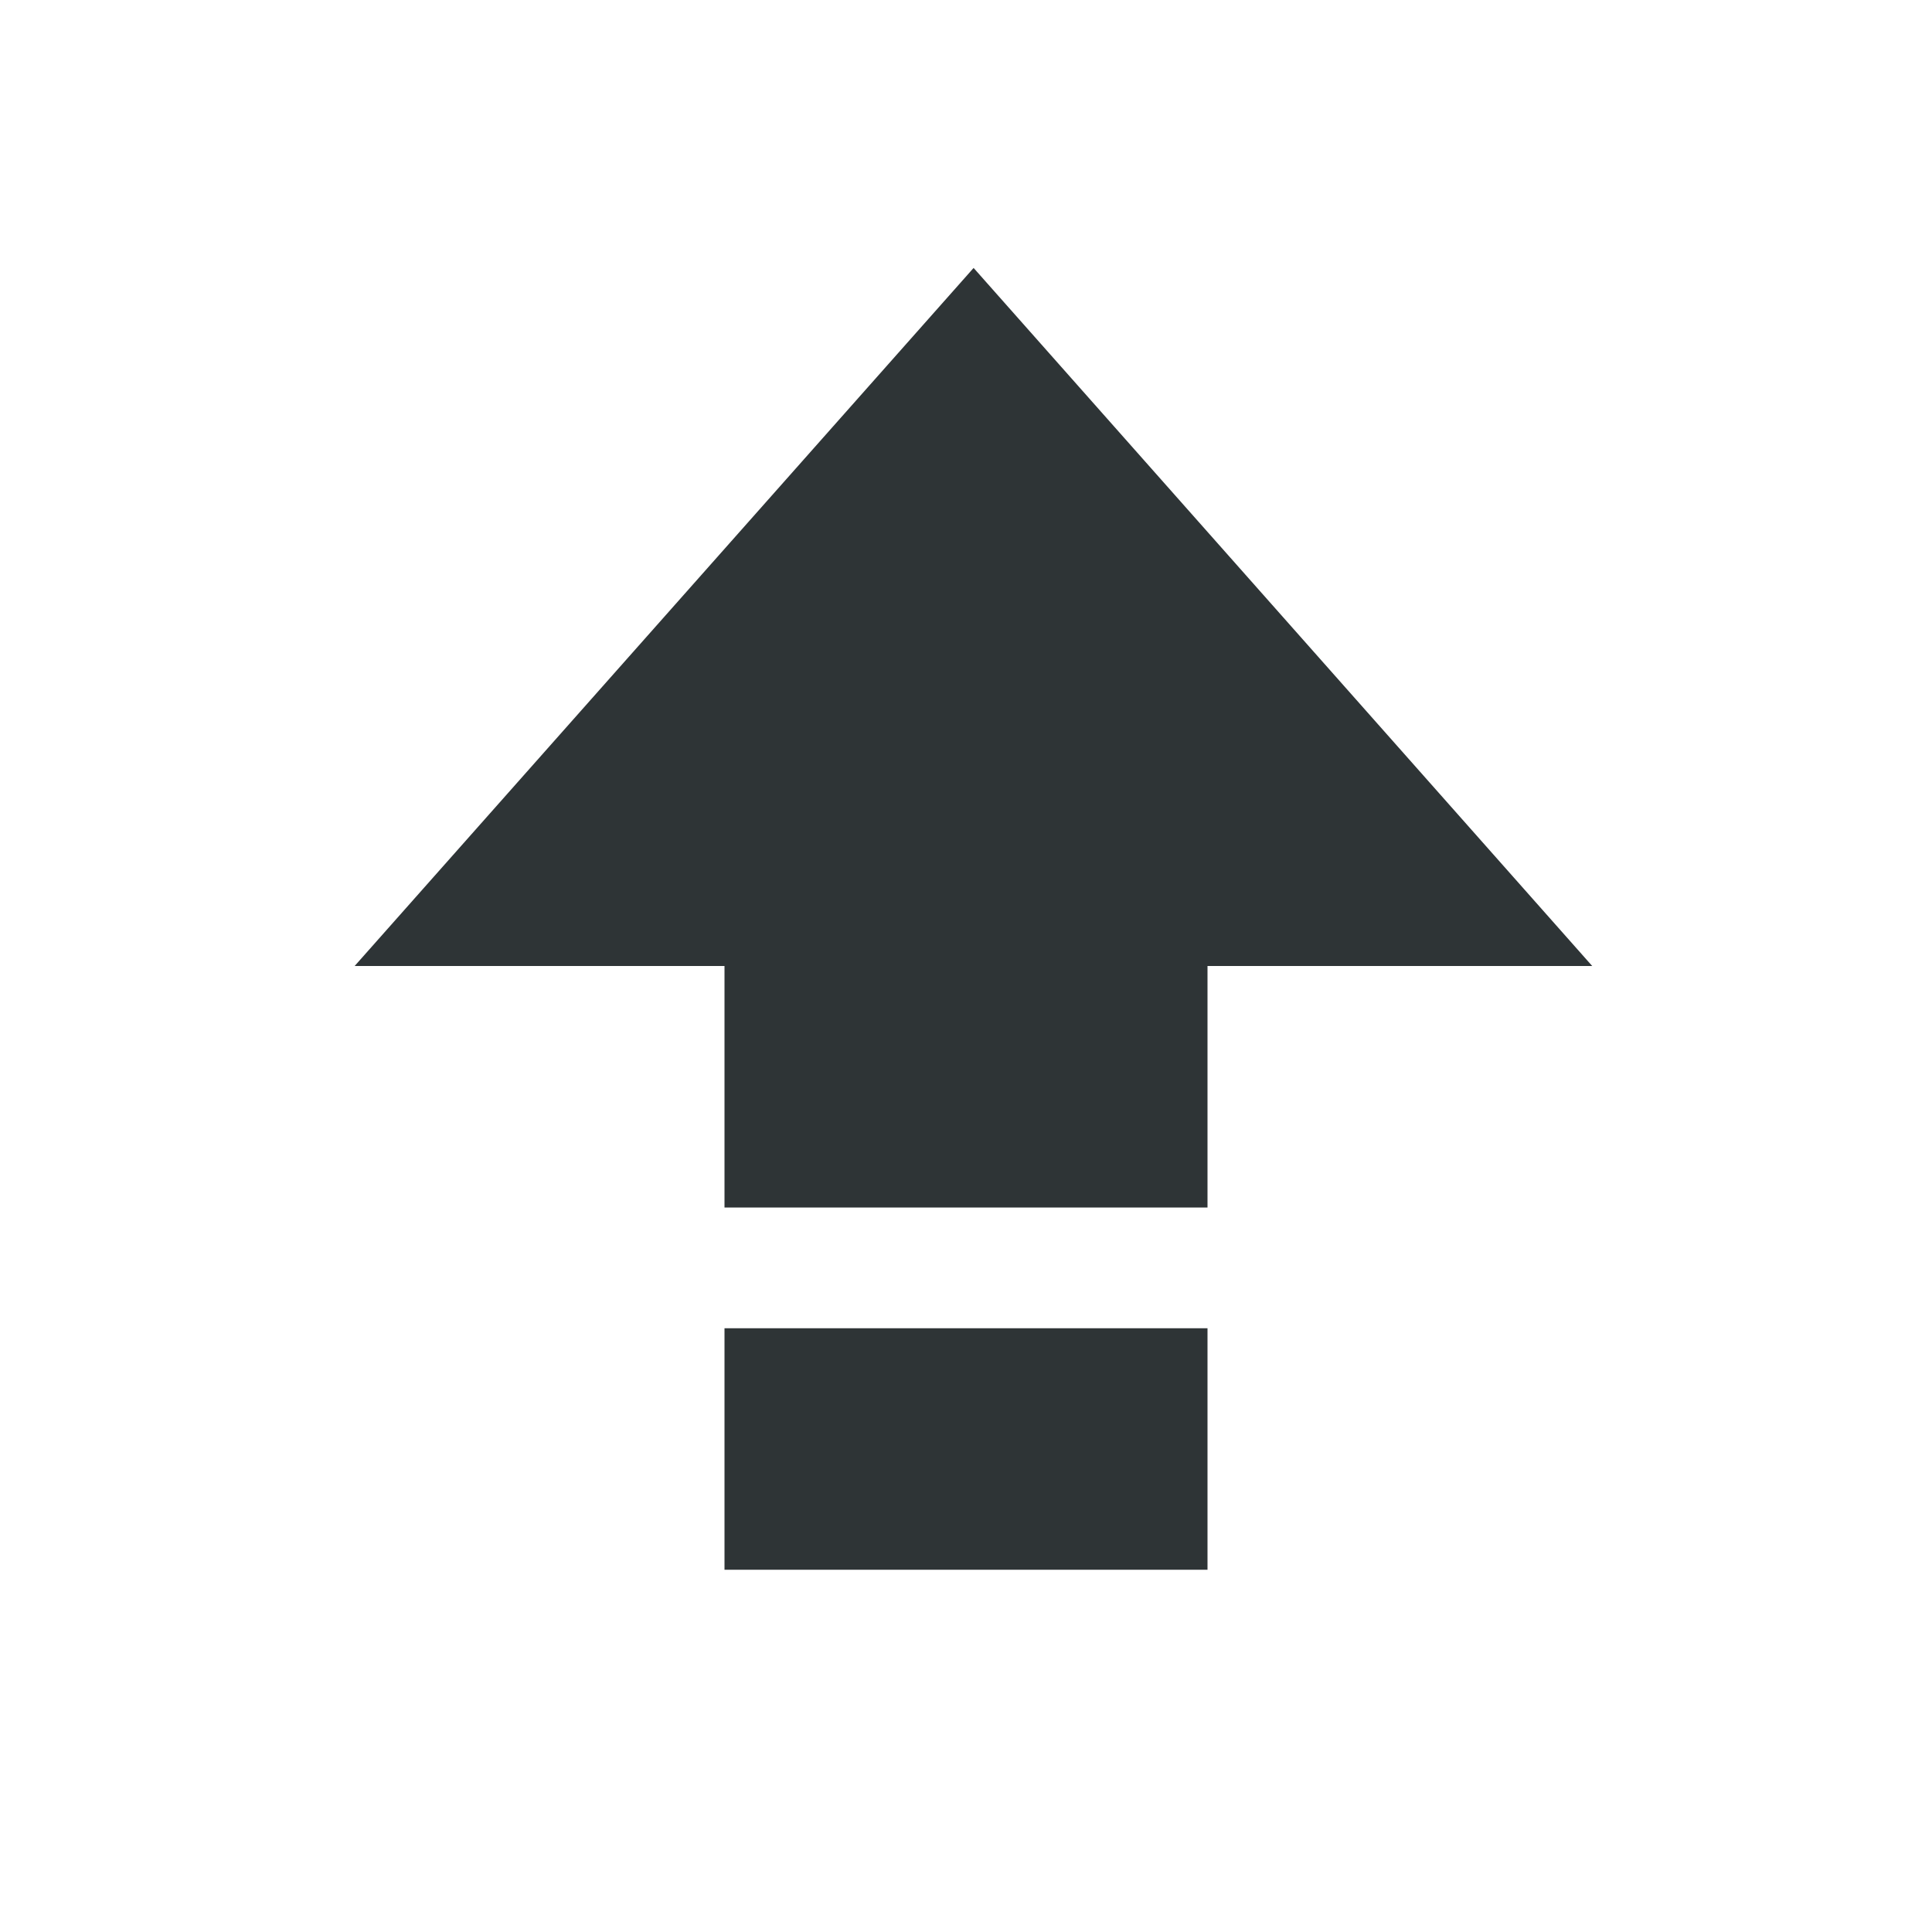
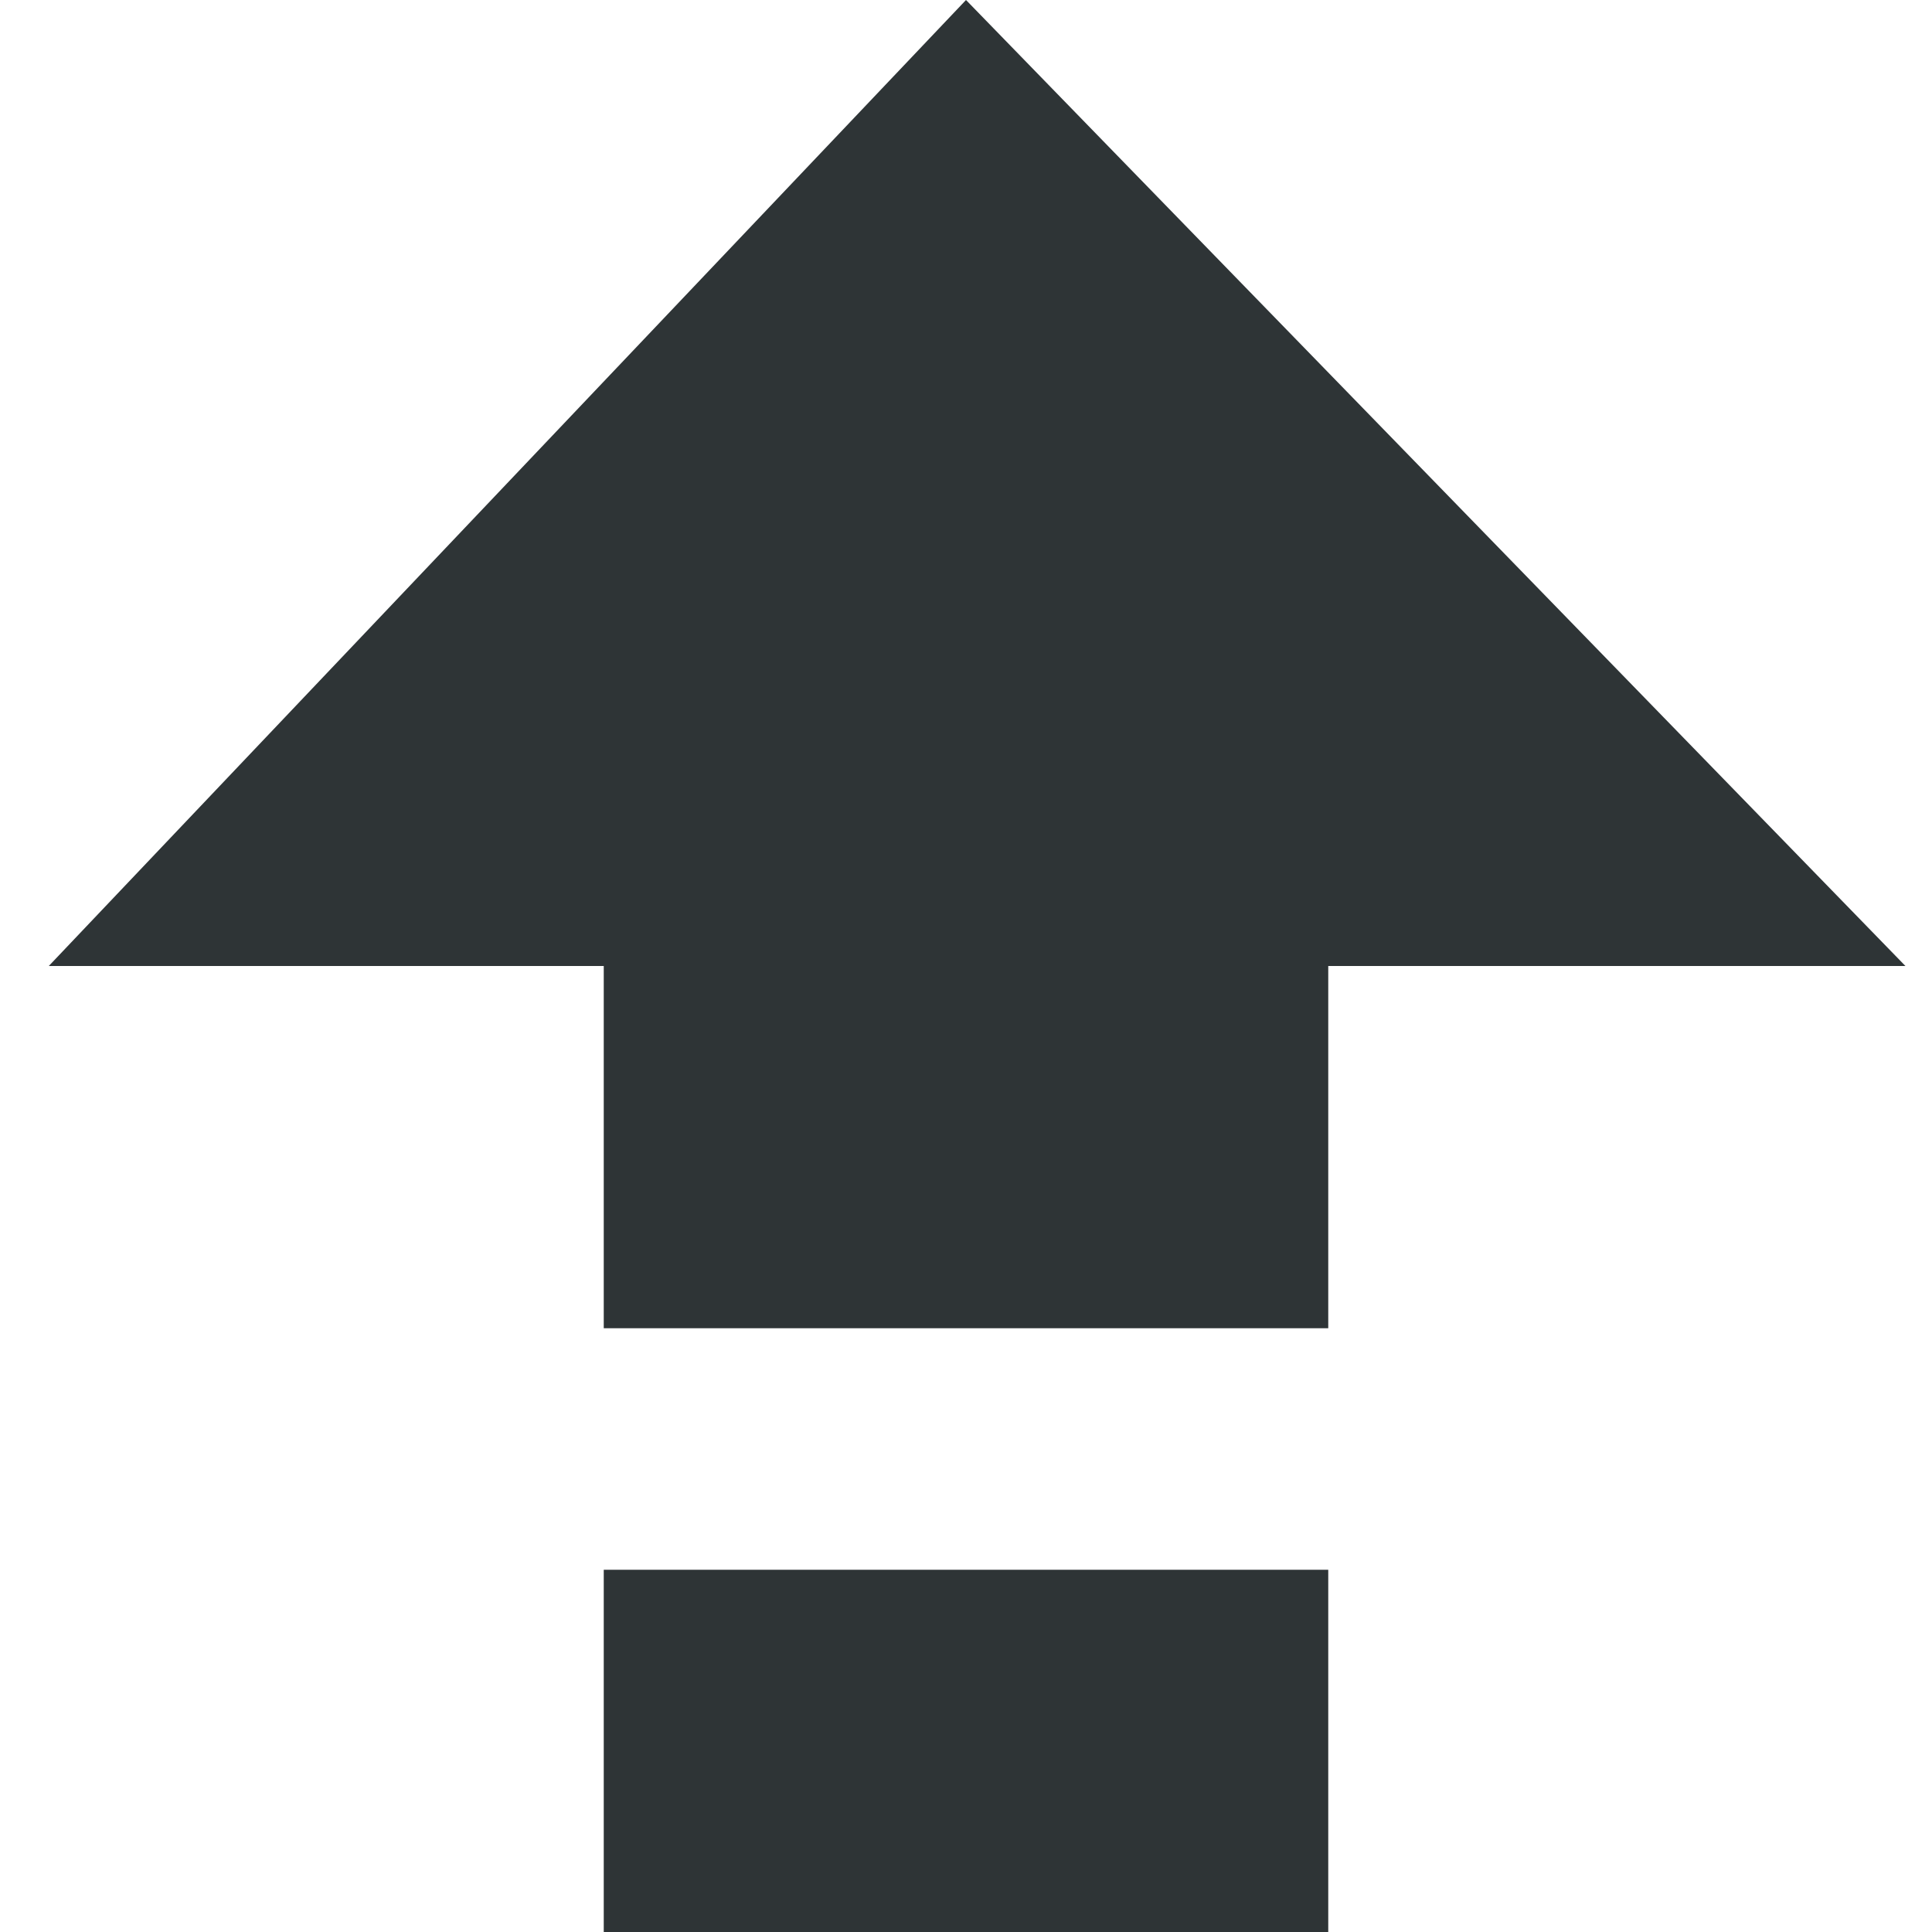
<svg xmlns="http://www.w3.org/2000/svg" width="16" height="16">
-   <g fill="#2e3436">
-     <path d="M6 8H2.937l5.126-5.781L13.186 8H10v2H6z" style="marker:none" color="#000" overflow="visible" />
-     <path d="M6 11h4v2H6z" style="marker:none" />
+   <g style="stroke-width:.667">
+     <path style="stroke-width:.667;marker:none" d="M8 0 .404 8H5v3h6V8h4.78zM5 13v3h6v-3z" fill="#2e3436" />
  </g>
</svg>
